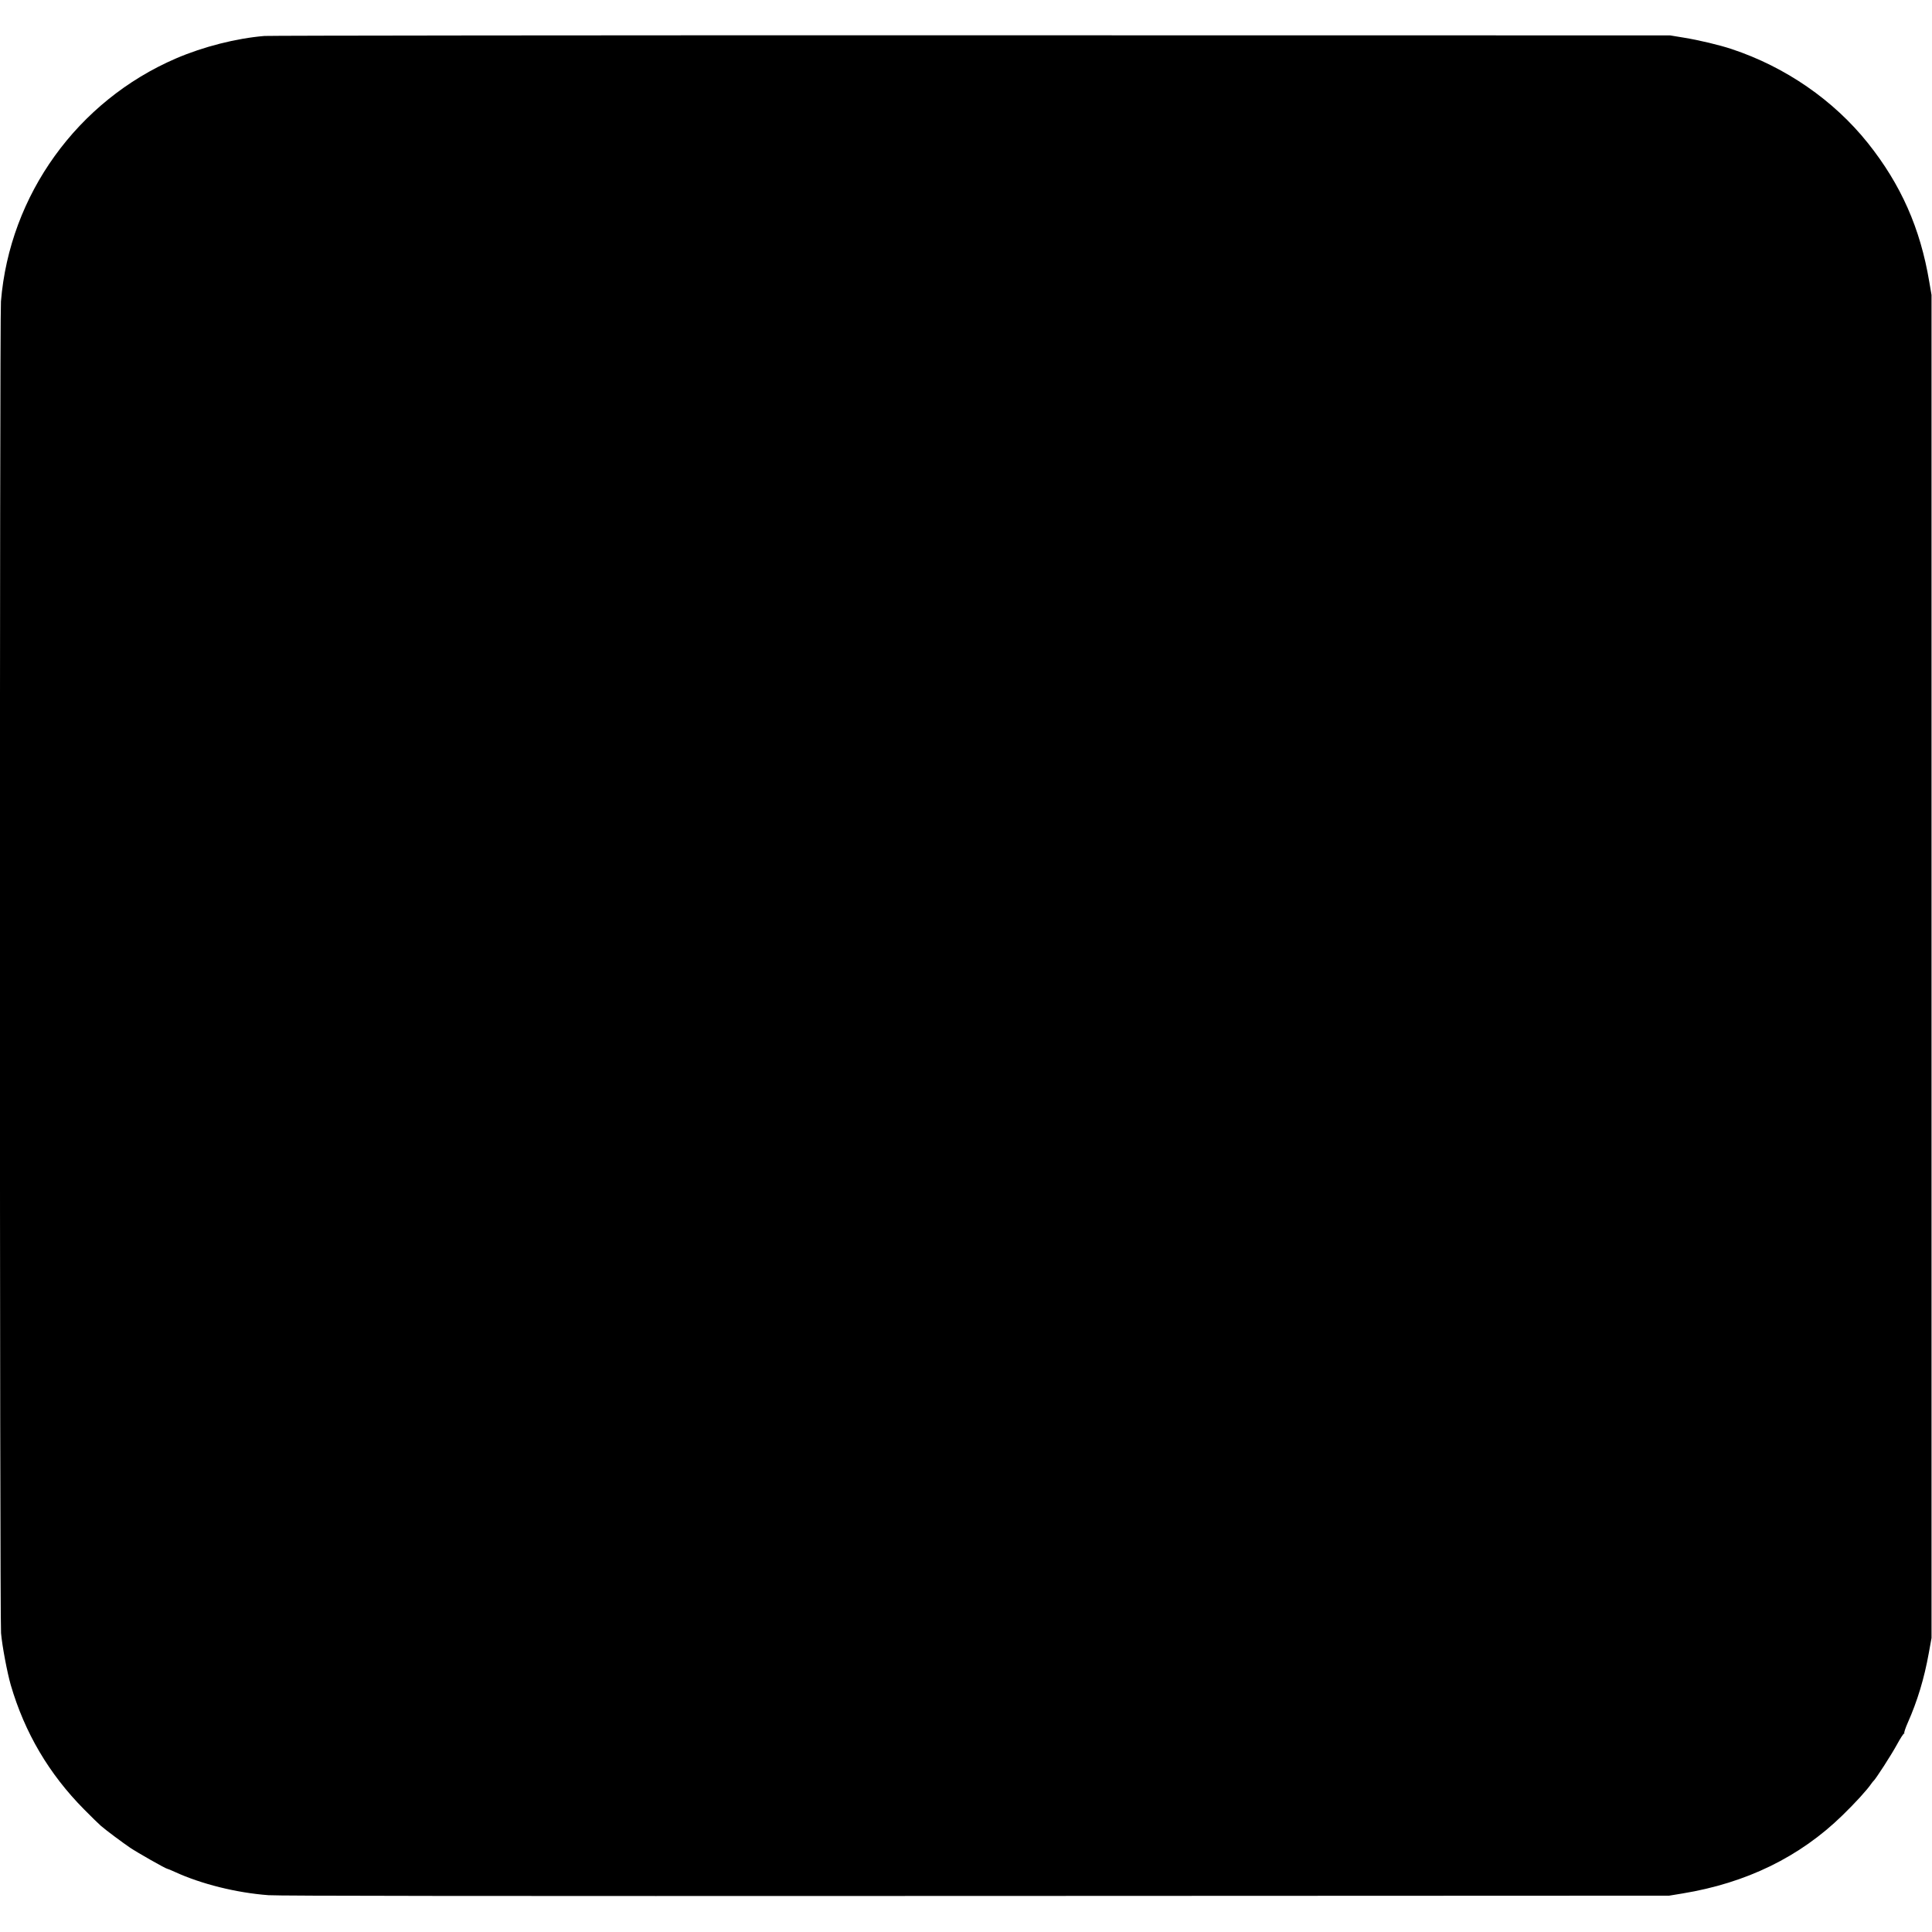
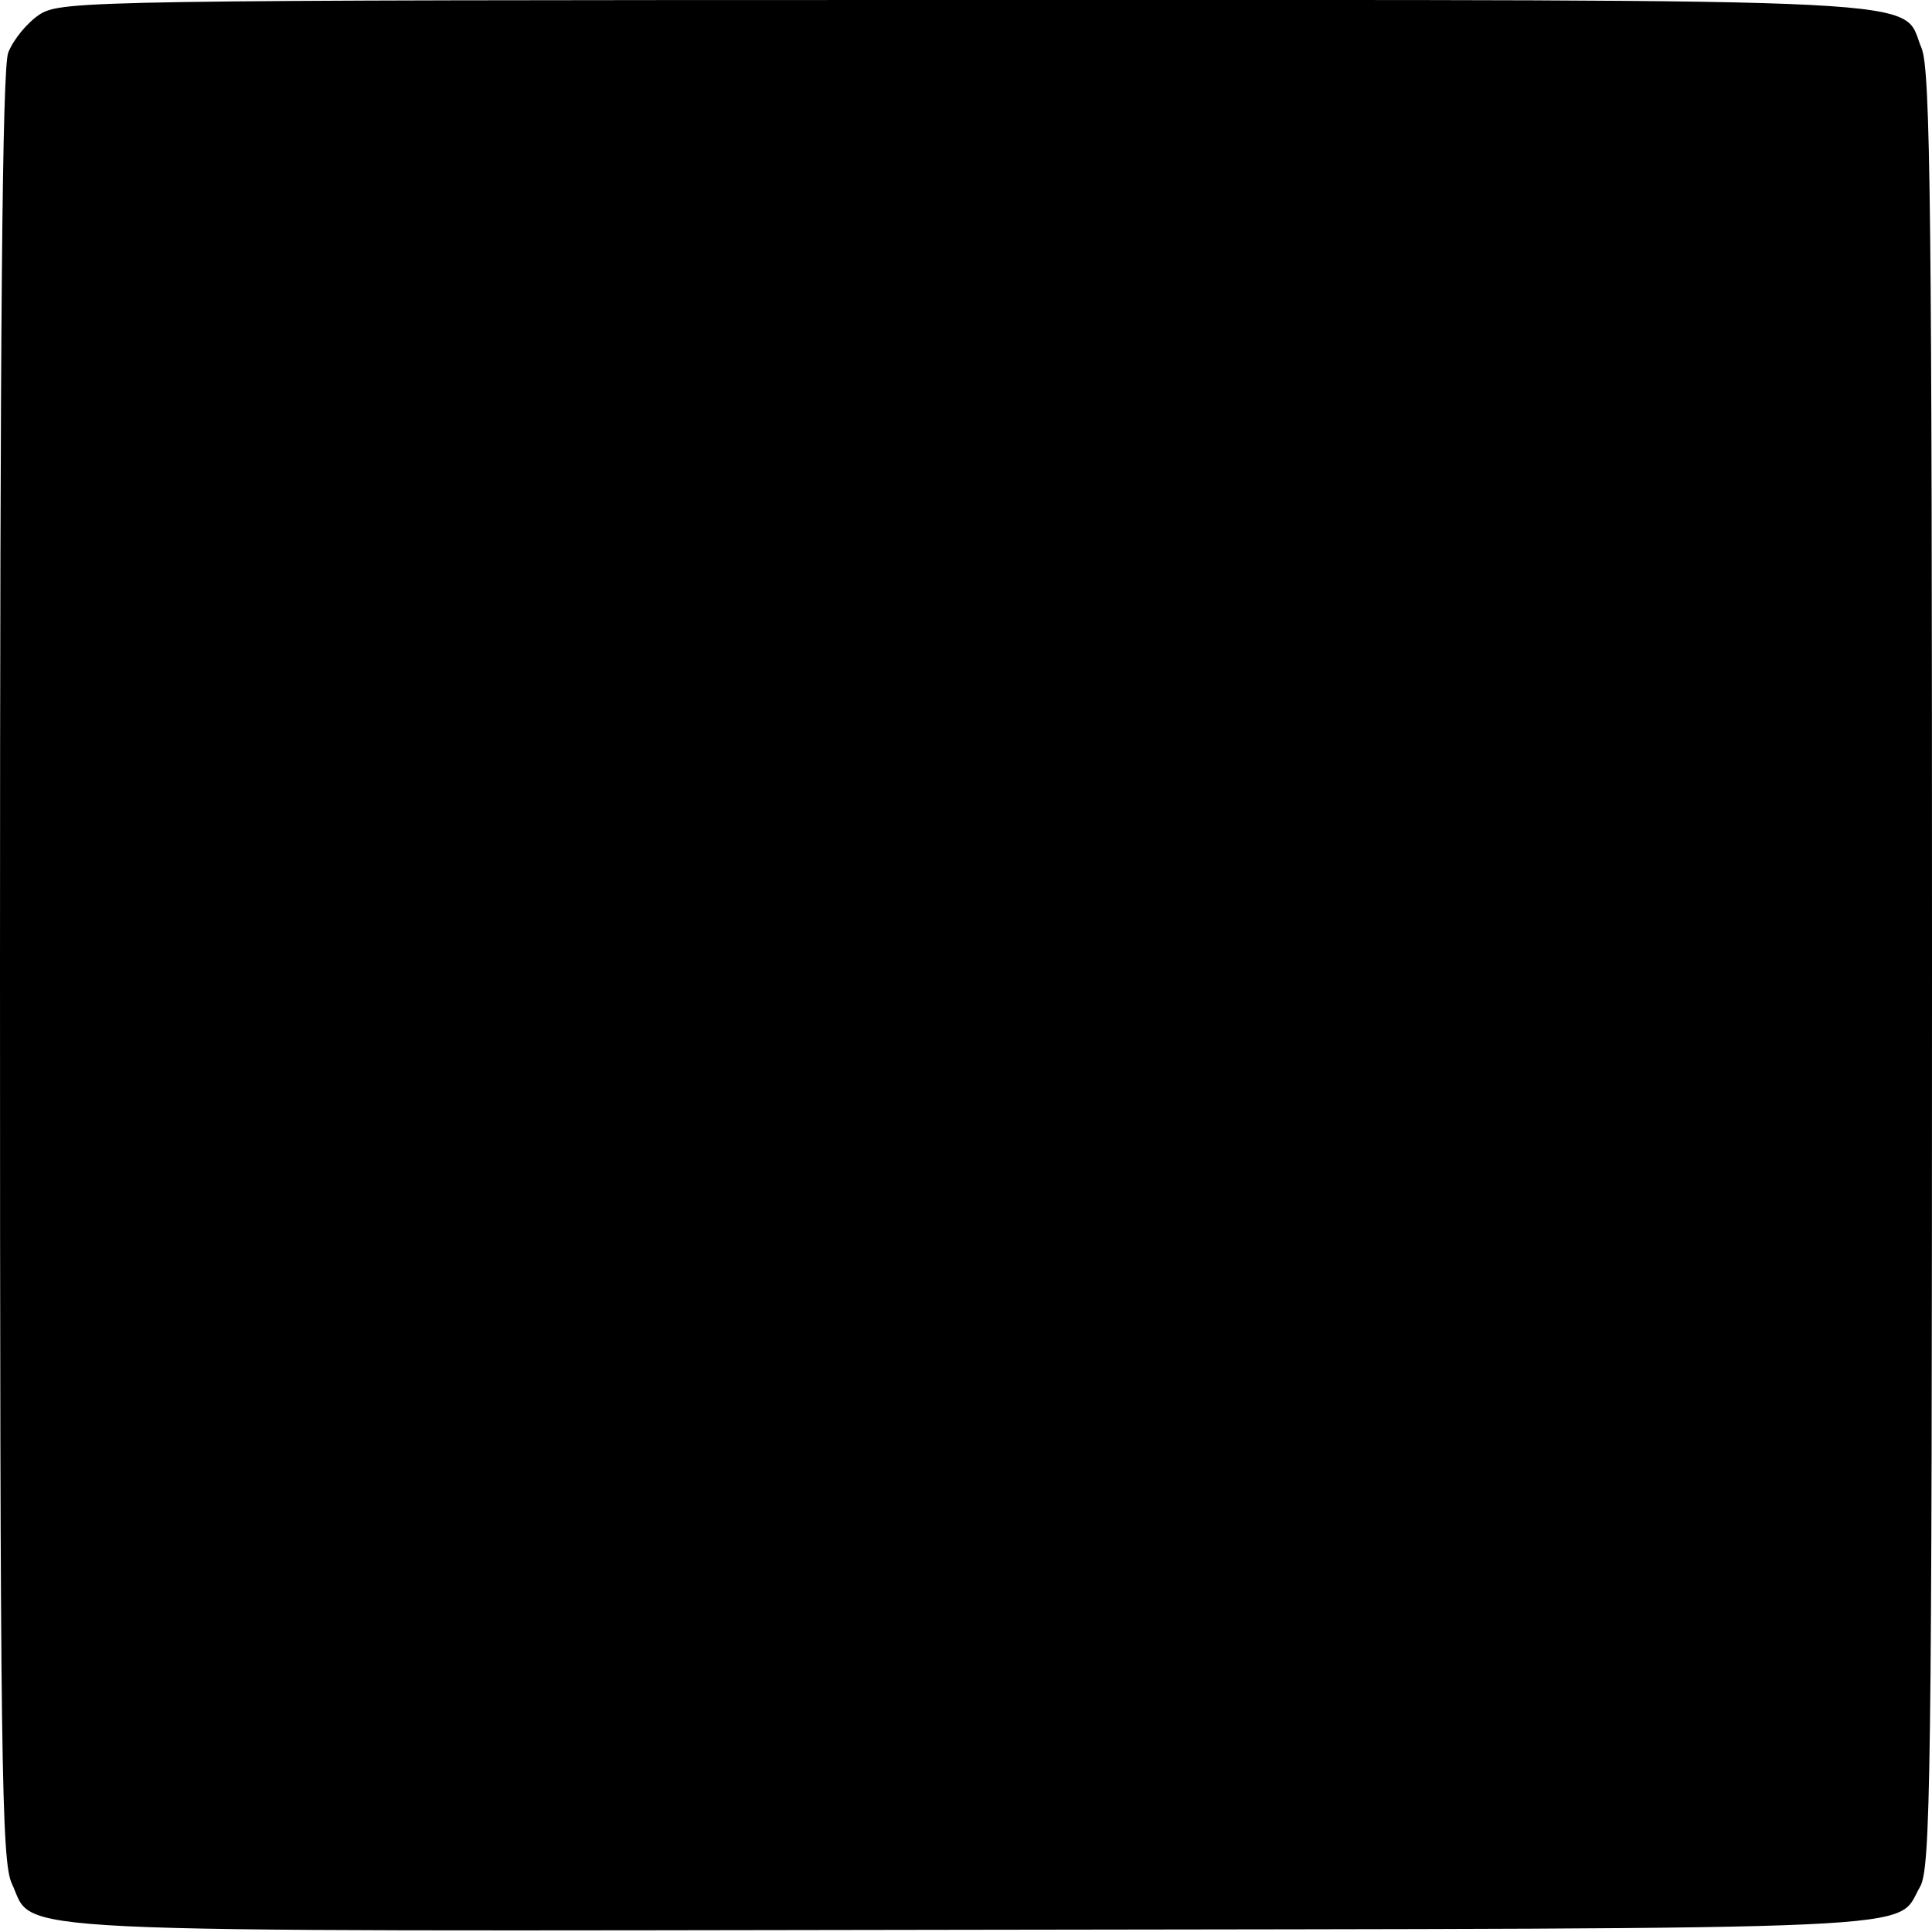
- <svg xmlns="http://www.w3.org/2000/svg" version="1.0" width="2047pt" height="2047pt" viewBox="0 0 2047 2047" preserveAspectRatio="xMidYMid meet">
-   <g transform="translate(0,2047) scale(0.1,-0.1)" fill="#000000" stroke="none">
-     <path d="M2802 20089 c-299 -25 -646 -113 -937 -238 -1045 -450 -1763 -1447 -1855 -2575 -15 -185 -14 -13941 1 -14109 12 -137 65 -417 103 -550 148 -506 405 -942 776 -1317 80 -81 161 -160 180 -176 57 -49 229 -177 310 -232 76 -51 377 -222 392 -222 4 0 41 -15 80 -33 280 -129 655 -222 993 -247 108 -8 2190 -10 7495 -8 l7345 3 140 23 c678 111 1244 387 1696 828 138 134 261 269 308 338 8 12 18 23 21 26 21 16 188 275 247 383 38 70 73 124 78 120 4 -5 5 -3 1 4 -3 6 12 53 35 105 105 236 177 476 225 743 l29 160 0 7115 0 7115 -24 140 c-95 567 -300 1030 -651 1470 -363 454 -873 806 -1442 995 -129 43 -346 95 -513 122 l-140 23 -7395 1 c-4067 1 -7442 -3 -7498 -7z" />
+ <svg xmlns="http://www.w3.org/2000/svg" version="1.0" width="260pt" height="260pt" viewBox="0 0 260 260" preserveAspectRatio="xMidYMid meet">
+   <g transform="translate(0,260) scale(0.1,-0.1)" fill="#000000" stroke="none">
+     <path d="M54 2581 c-17 -11 -36 -34 -43 -52 -8 -23 -11 -365 -11 -1231 0 -1070 2 -1204 16 -1233 32 -68 -50 -64 1294 -62 1322 2 1239 -2 1274 58 14 25 16 140 16 1233 0 1020 -2 1212 -14 1241 -29 69 57 65 -1288 65 -1175 0 -1214 -1 -1244 -19z" />
  </g>
</svg>
